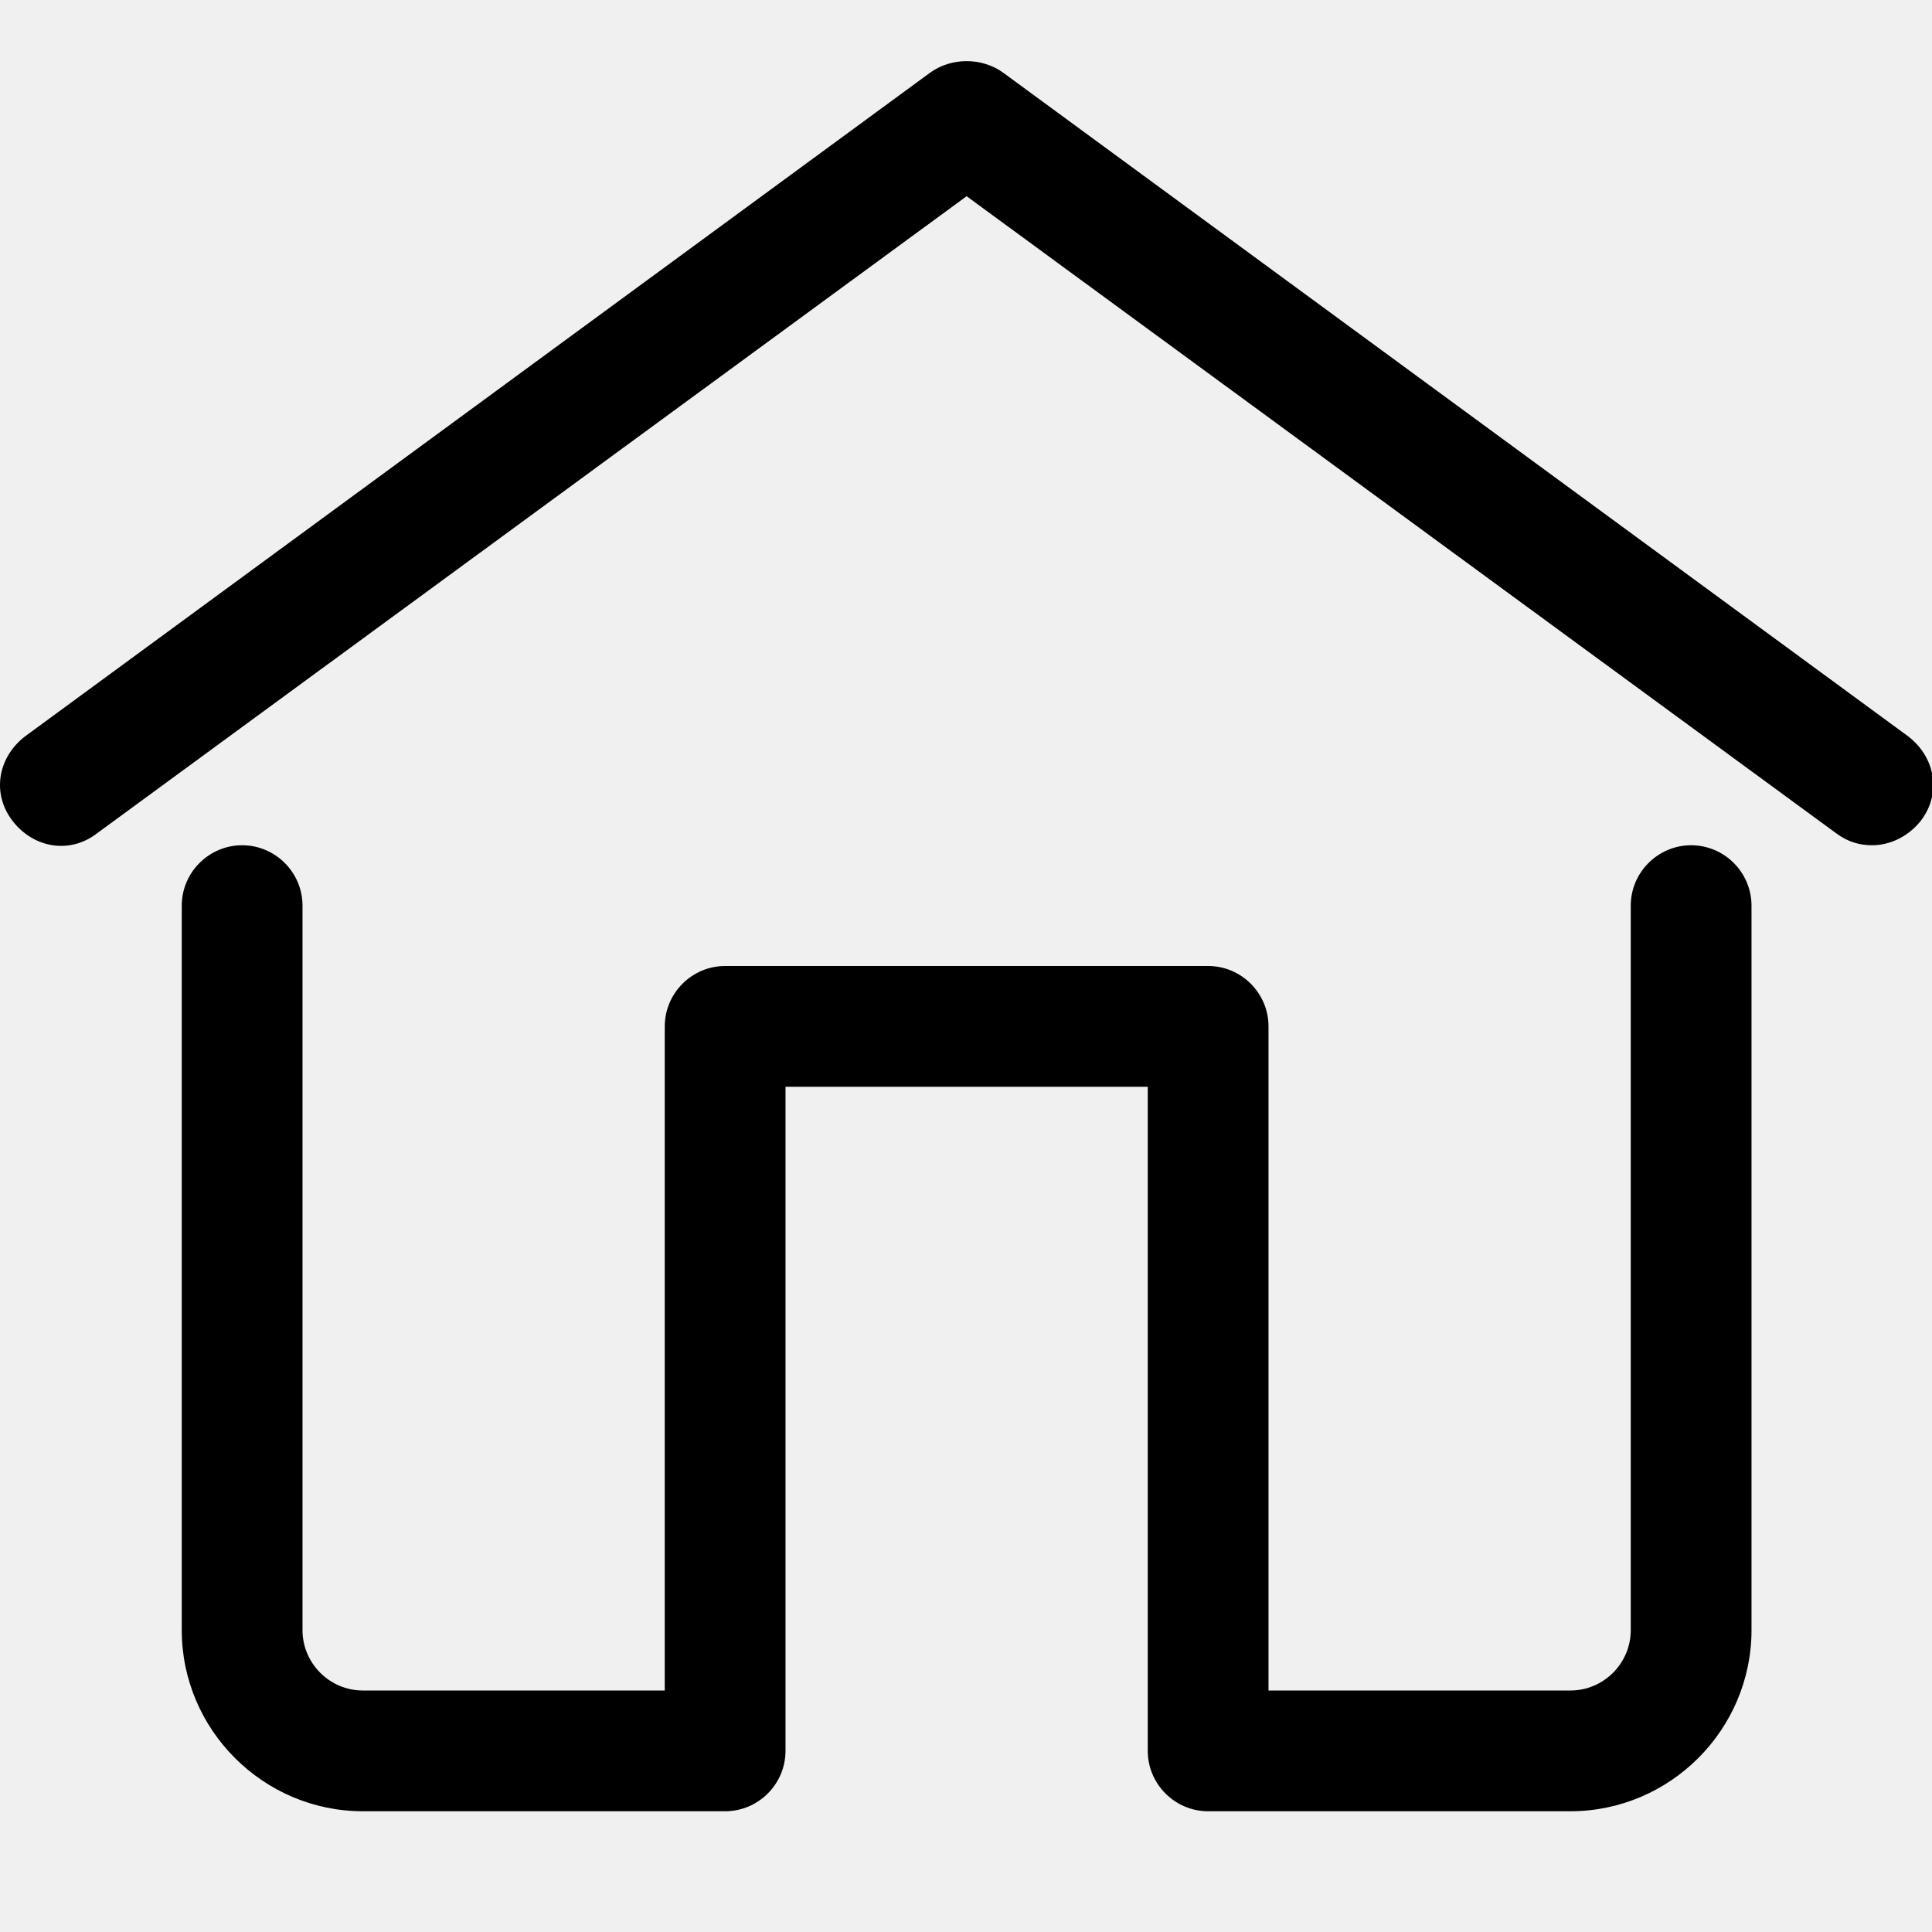
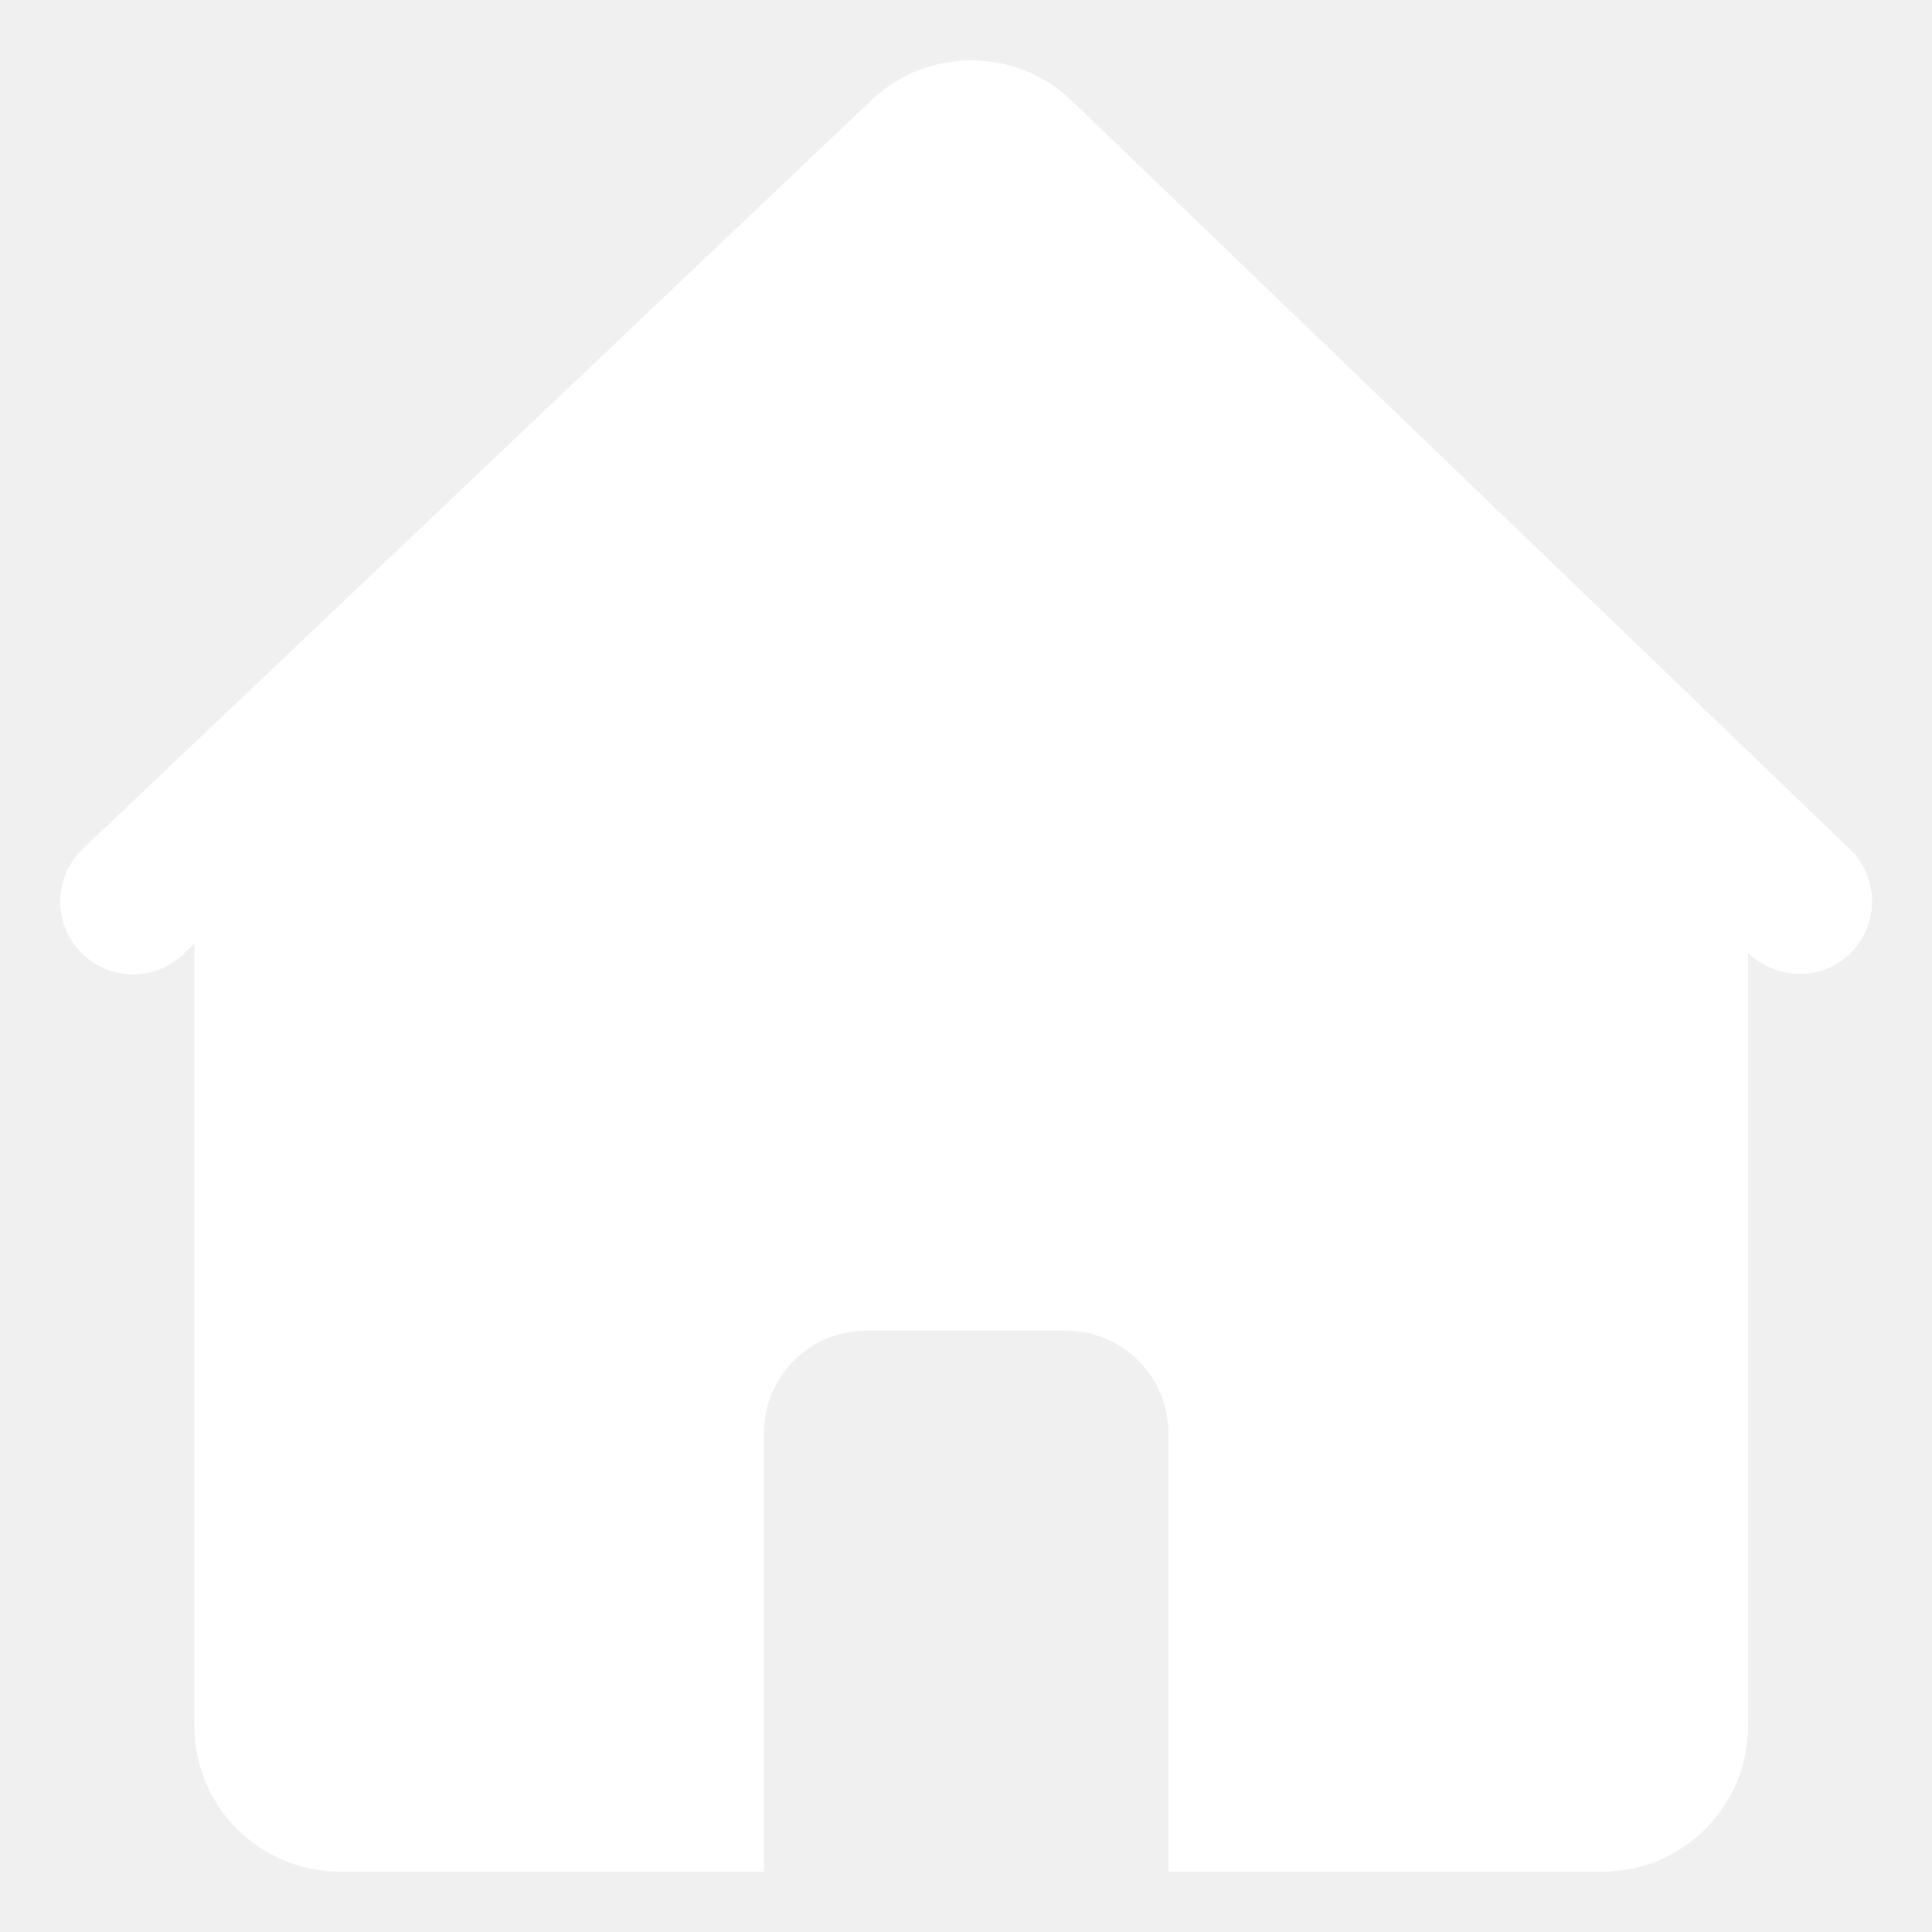
- <svg xmlns="http://www.w3.org/2000/svg" t="1587630009653" class="icon" viewBox="0 0 1024 1024" version="1.1" p-id="2535" width="128" height="128">
+ <svg xmlns="http://www.w3.org/2000/svg" t="1617966424988" class="icon" viewBox="0 0 1024 1024" version="1.1" p-id="2248" width="64" height="64">
  <defs>
    <style type="text/css" />
  </defs>
-   <path d="M992.335 448c-6.4 0-12.8-1.6-19.2-6.4L512.335 104 51.535 441.6c-14.4 11.2-33.6 8-44.8-6.4-11.2-14.4-8-33.6 6.4-44.8l480-352c11.2-8 27.2-8 38.4 0l480 352c14.4 11.2 17.6 30.4 6.4 44.8-6.4 8-16 12.8-25.6 12.8z" p-id="2536" />
-   <path d="M832.335 960H640.335c-17.6 0-32-14.4-32-32V576H416.335v352c0 17.6-14.4 32-32 32H192.335c-52.8 0-96-43.2-96-96V480c0-17.6 14.4-32 32-32s32 14.4 32 32v384c0 17.6 14.4 32 32 32h160V544c0-17.6 14.4-32 32-32h256c17.6 0 32 14.4 32 32v352h160c17.6 0 32-14.4 32-32V480c0-17.6 14.4-32 32-32s32 14.4 32 32v384c0 52.8-43.2 96-96 96z" p-id="2537" />
+   <path d="M566.555 51.954a77.029 77.029 0 0 0-103.474 0L44.681 449.166a38.583 38.583 0 0 0 51.68 57.326l6.651-6.331V914.743A77.166 77.166 0 0 0 180.224 992h224.64V759.657a54.331 54.331 0 0 1 54.377-54.4h105.691a54.354 54.354 0 0 1 54.4 54.4V992h229.943a77.234 77.234 0 0 0 77.234-77.257V505.211c17.143 15.52 41.463 14.331 55.749-1.554a38.583 38.583 0 0 0-2.789-54.514L566.555 51.977z" fill="#ffffff" p-id="2249" />
</svg>
